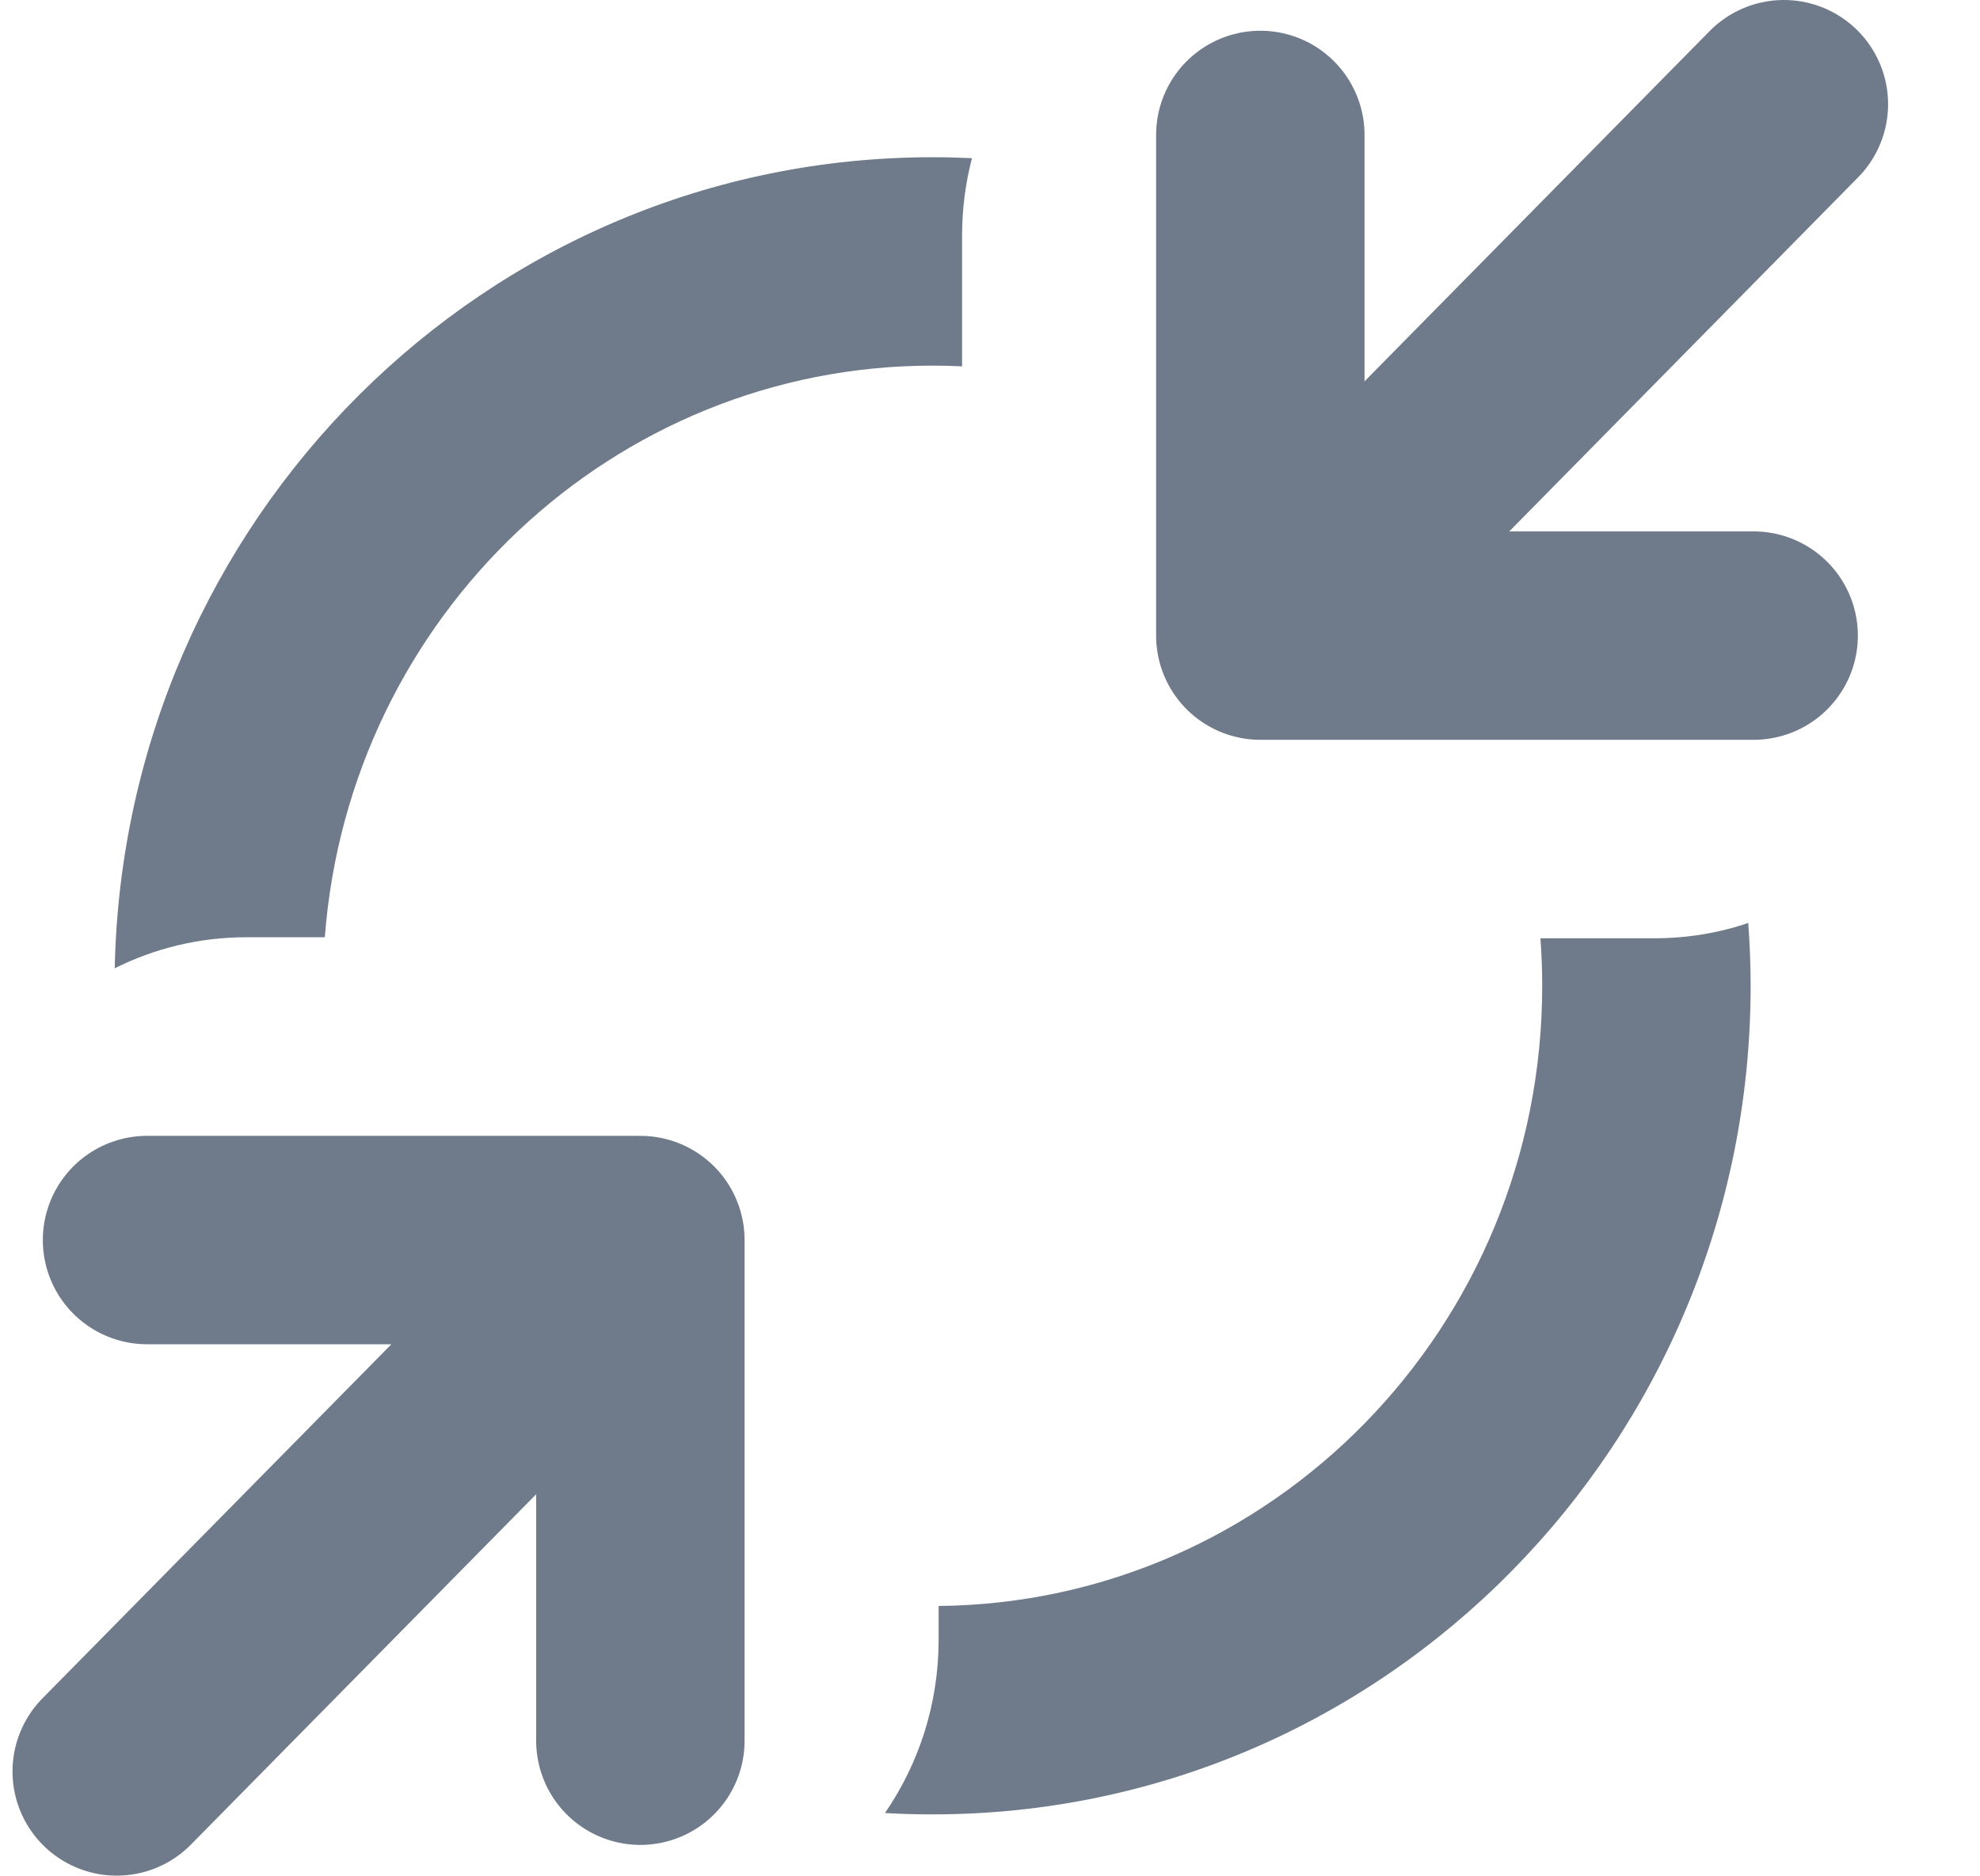
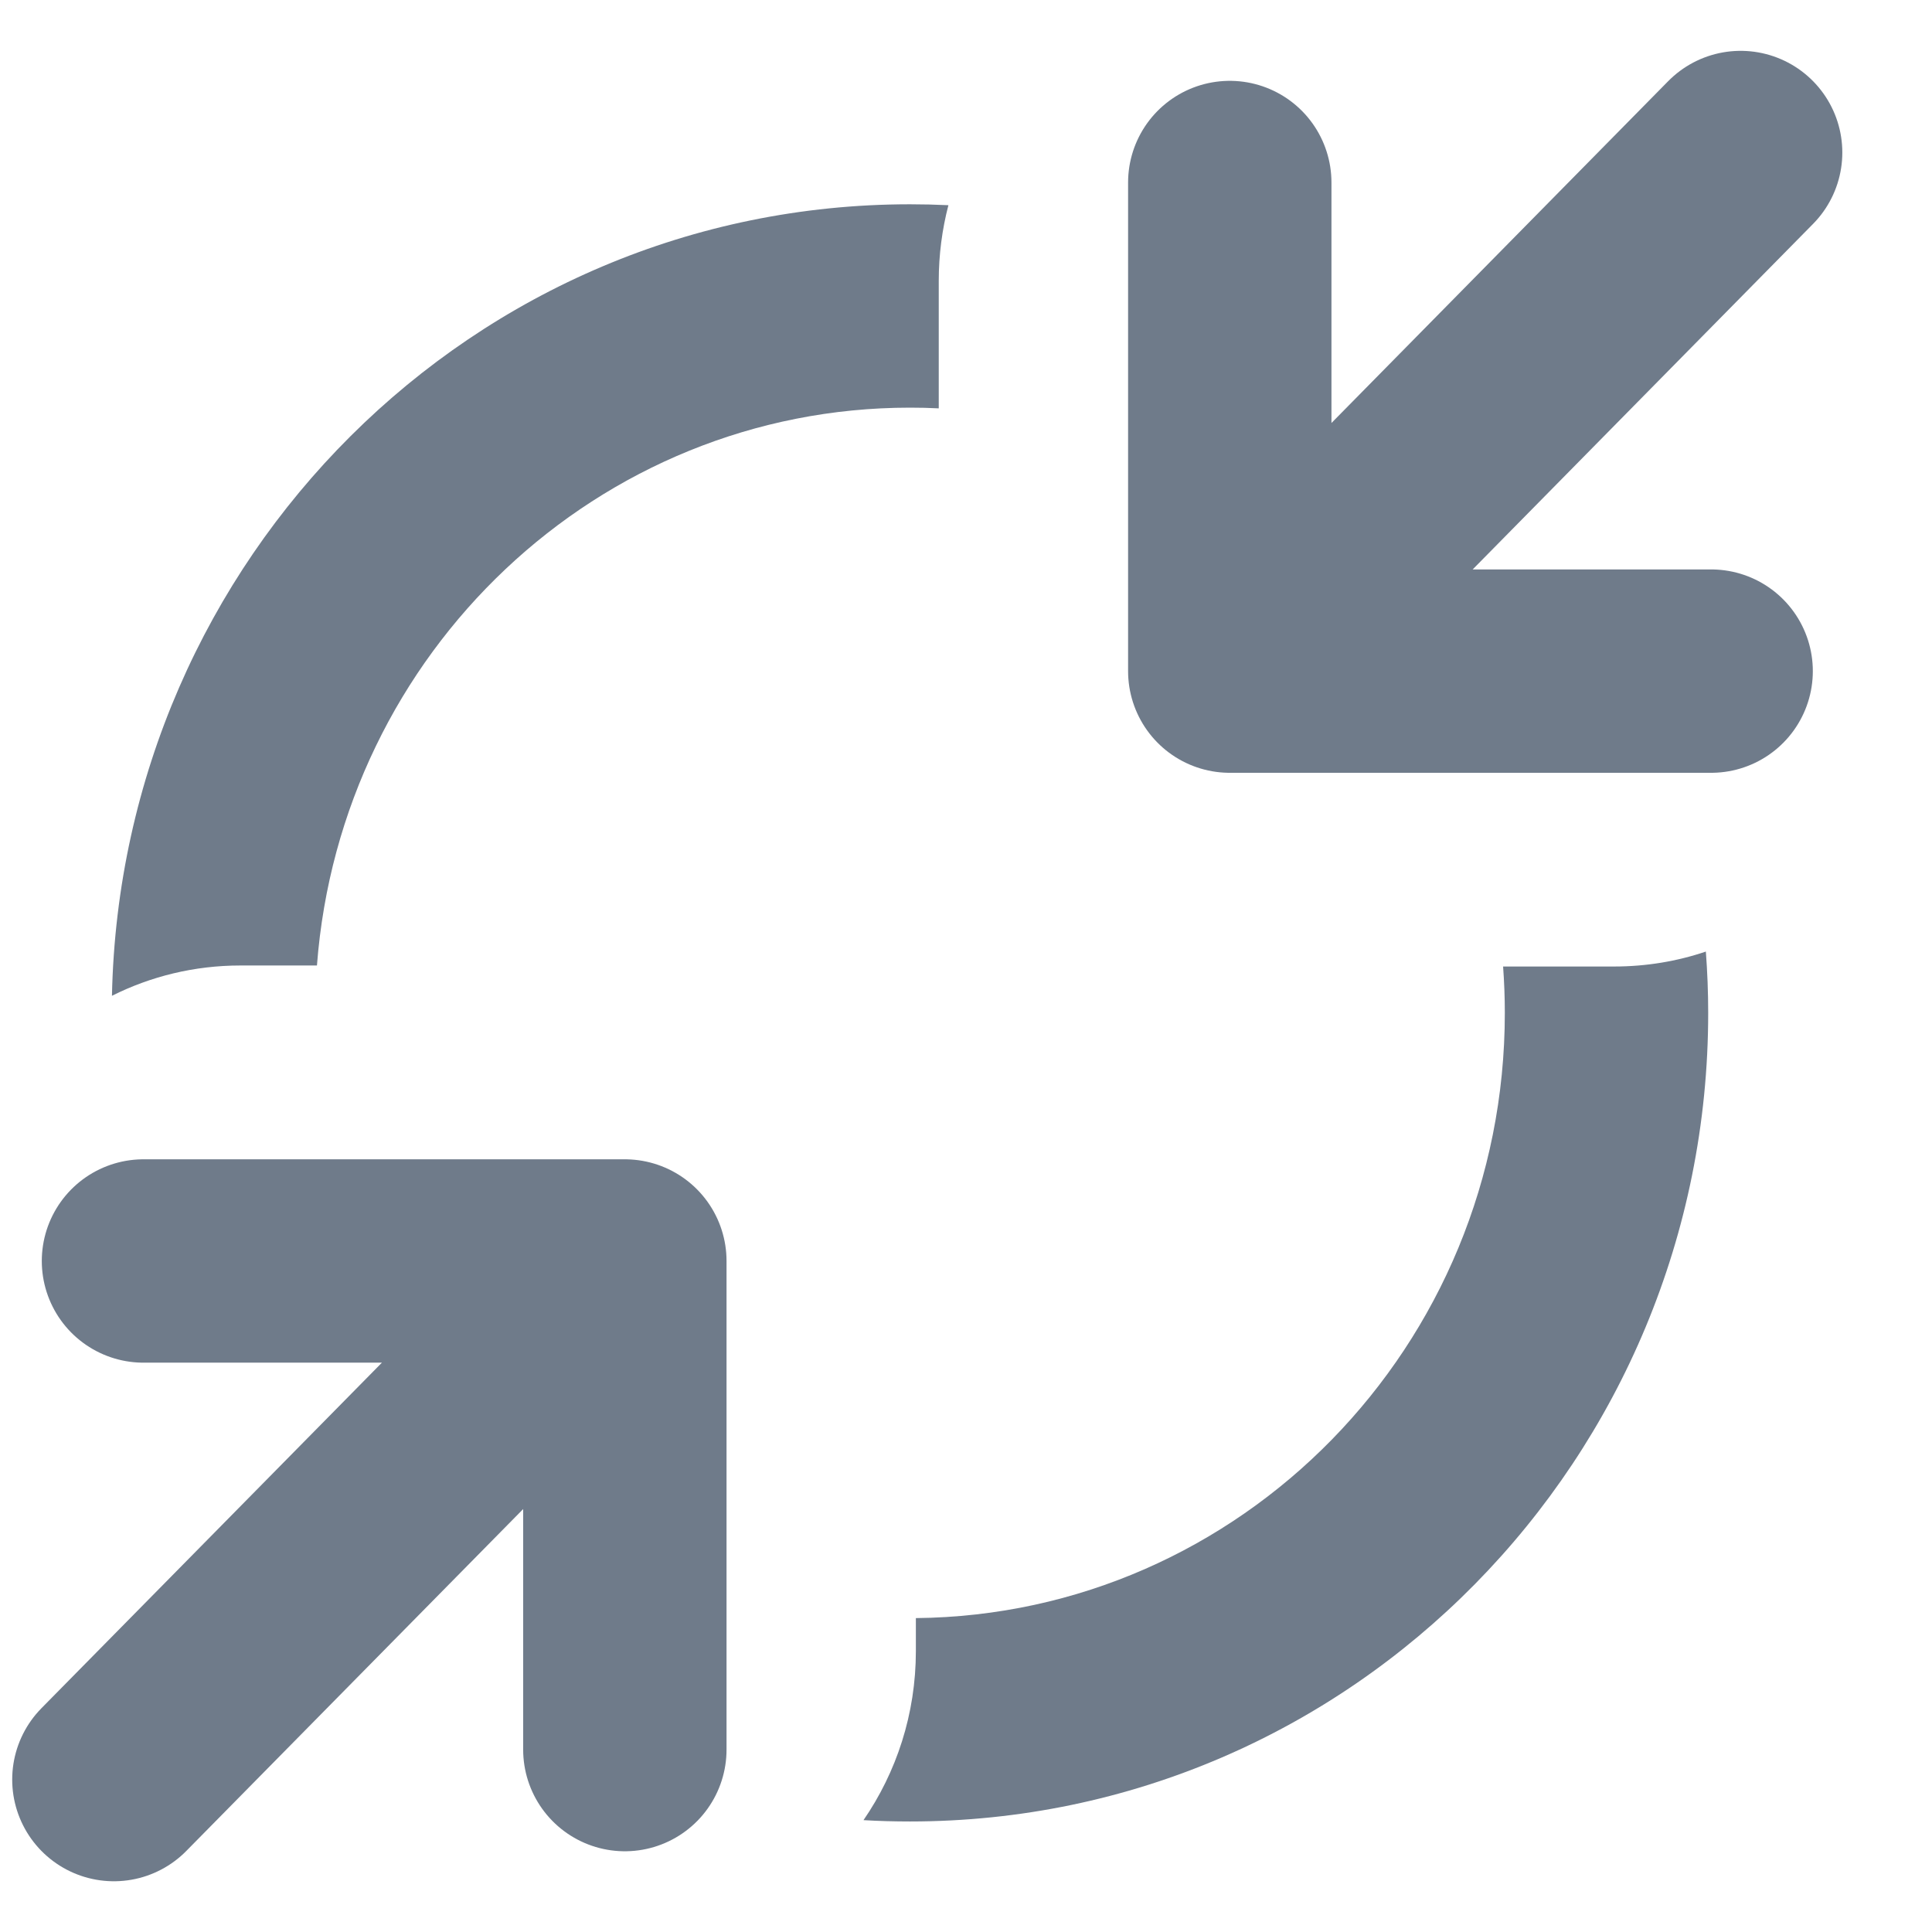
- <svg xmlns="http://www.w3.org/2000/svg" width="19" height="18" viewBox="0 0 19 18" fill="none">
+ <svg xmlns="http://www.w3.org/2000/svg" width="16" height="16" viewBox="0 0 19 18" fill="none">
  <path fill-rule="evenodd" clip-rule="evenodd" d="M8.949 1.509C4.656 1.509 1.19 4.992 1.101 9.293C1.482 9.102 1.911 8.995 2.364 8.995L3.117 8.995C3.351 5.914 5.885 3.509 8.949 3.509C9.044 3.509 9.138 3.511 9.232 3.516L9.232 2.263C9.232 2.006 9.265 1.756 9.327 1.518C9.202 1.512 9.076 1.509 8.949 1.509ZM16.776 8.858C16.493 8.954 16.189 9.005 15.874 9.005L14.782 9.005C14.793 9.156 14.799 9.308 14.799 9.461C14.799 12.743 12.197 15.382 9.007 15.413L9.007 15.737C9.007 16.356 8.816 16.929 8.492 17.4C8.643 17.409 8.796 17.413 8.949 17.413C13.298 17.413 16.799 13.839 16.799 9.461C16.799 9.258 16.791 9.057 16.776 8.858Z" fill="#6F7B8A" />
  <path d="M17.118 1L12.094 6.1M12.094 6.1L12.094 1.295M12.094 6.1L16.828 6.1" stroke="#6F7B8A" stroke-width="2" stroke-linecap="round" stroke-linejoin="round" />
-   <path d="M1.12 17.001L6.145 11.901M6.145 11.901L6.145 16.706M6.145 11.901L1.411 11.901" stroke="#6F7B8A" stroke-width="2" stroke-linecap="round" stroke-linejoin="round" />
+   <path d="M1.12 17.001L6.145 11.901M6.145 11.901L6.145   16.706M6.145 11.901L1.411 11.901" stroke="#6F7B8A" stroke-width="2" stroke-linecap="round" stroke-linejoin="round" />
</svg>
